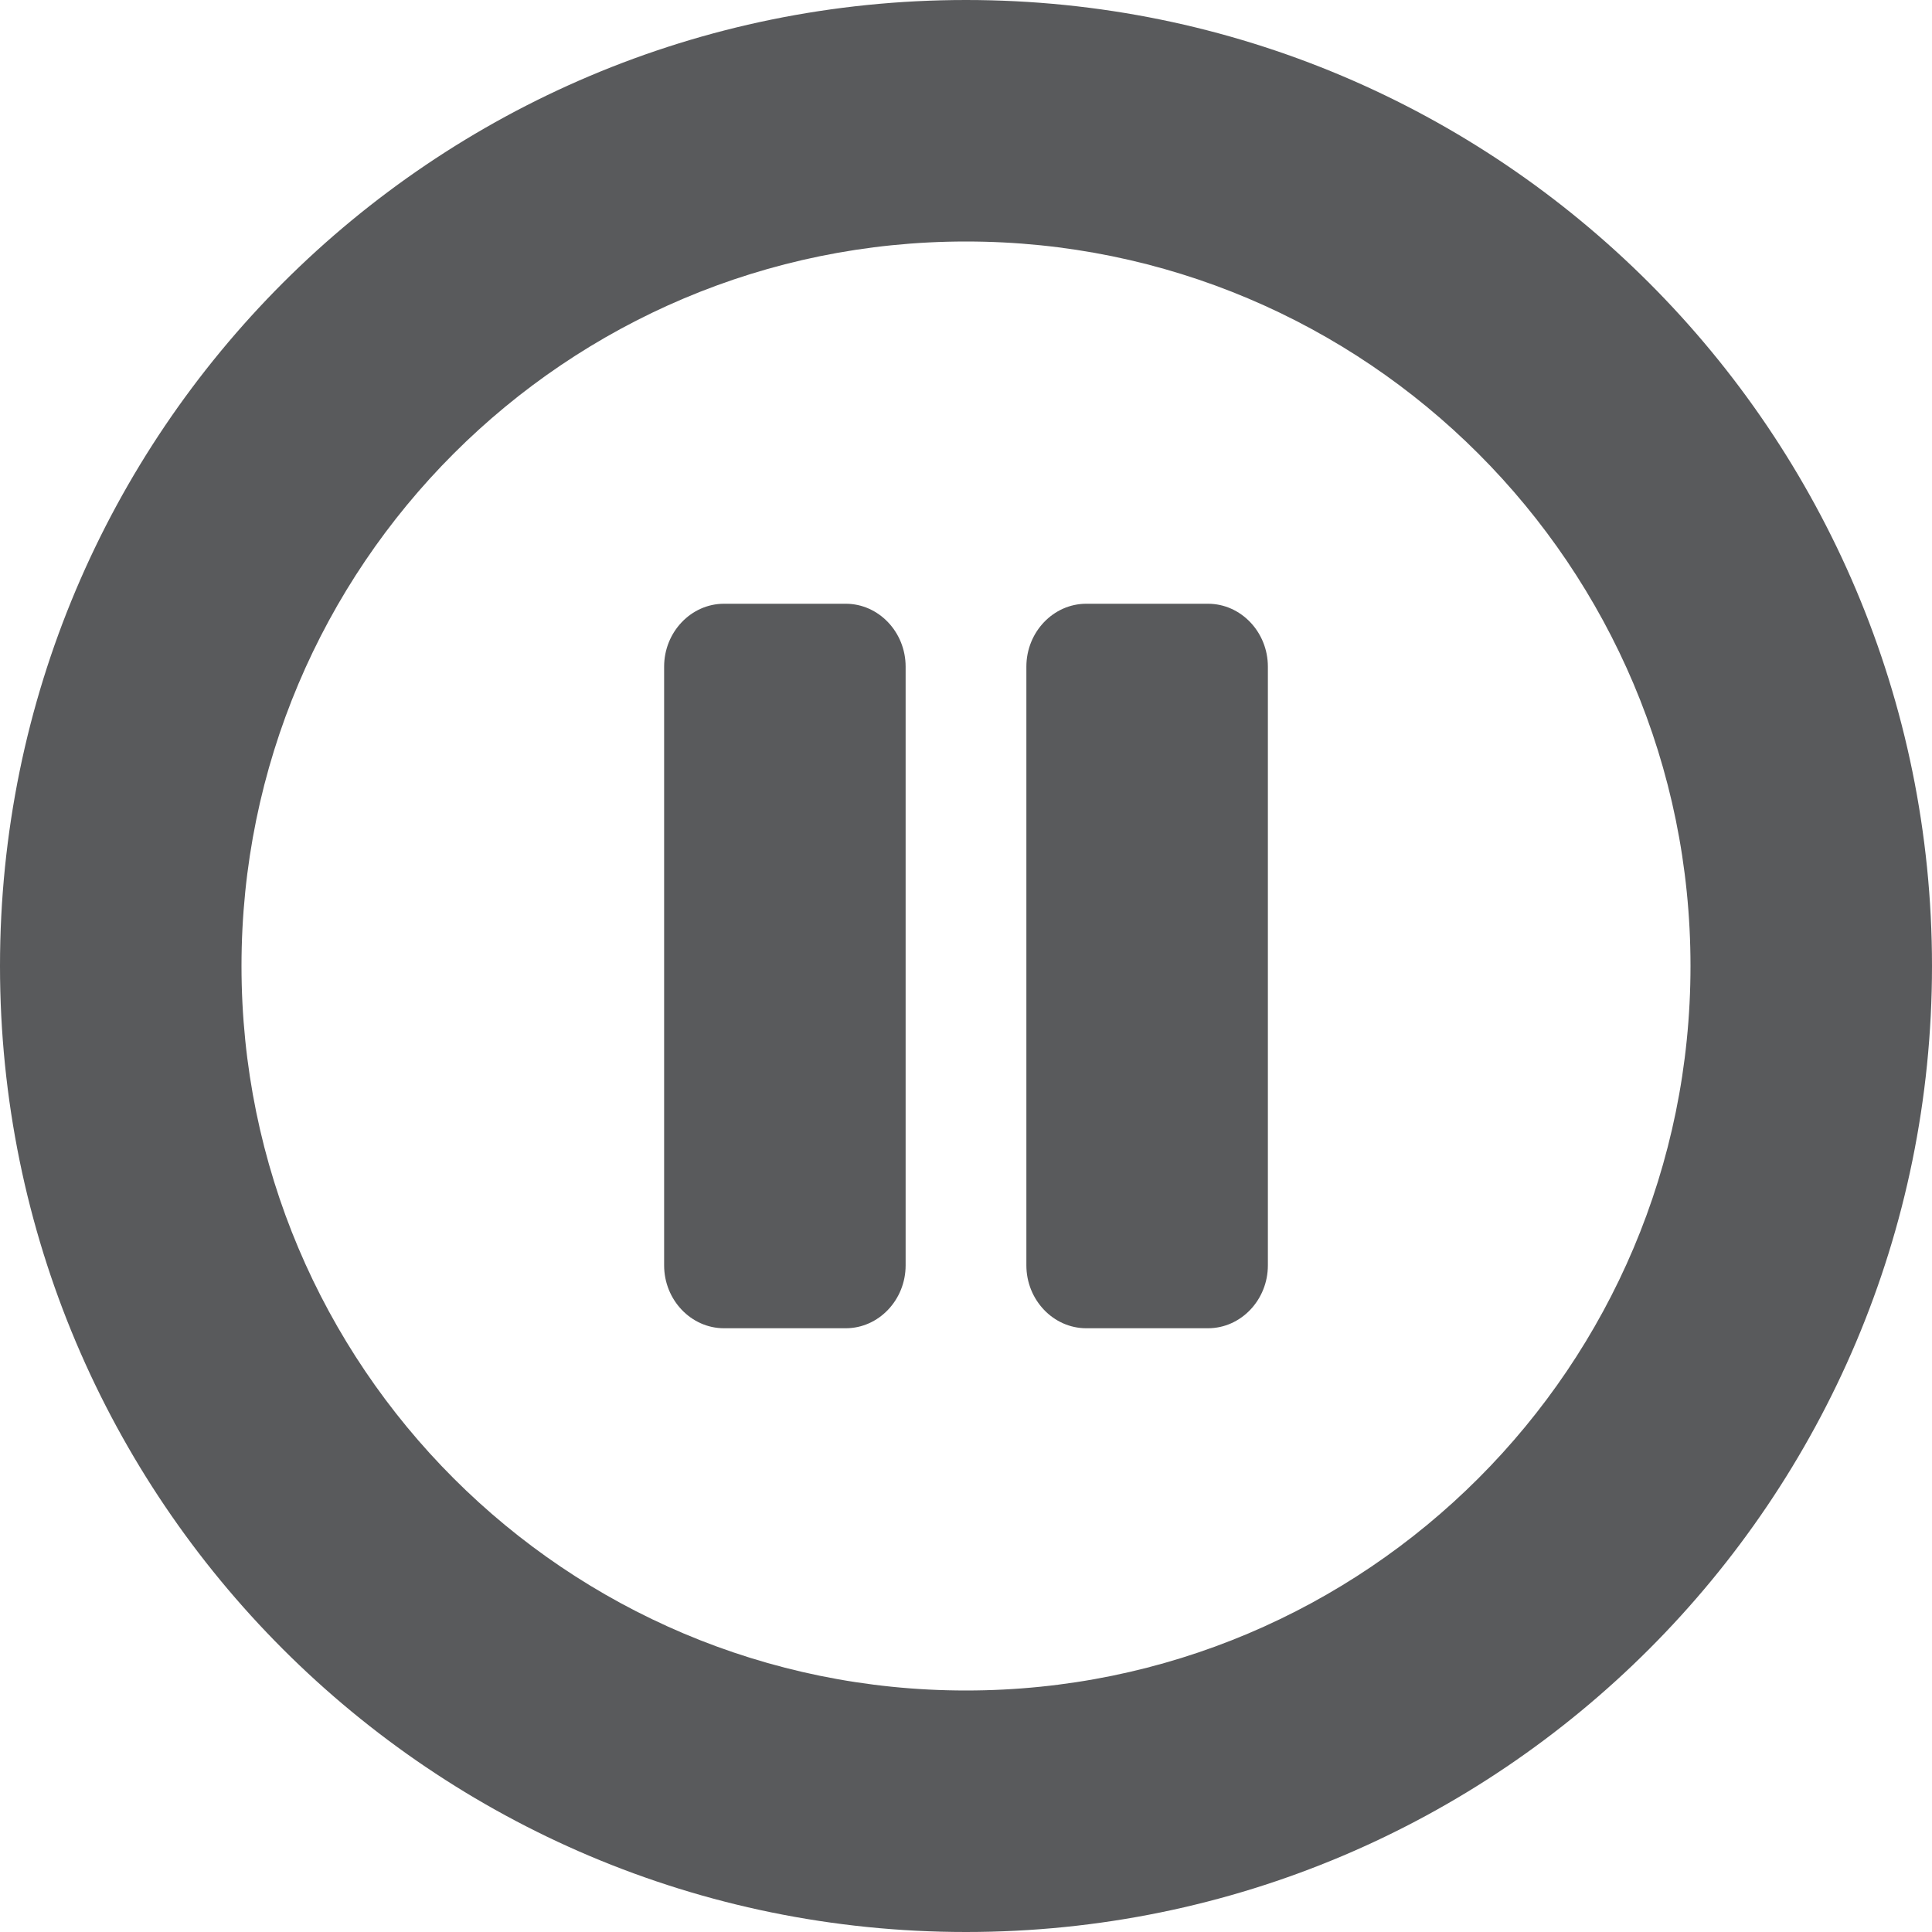
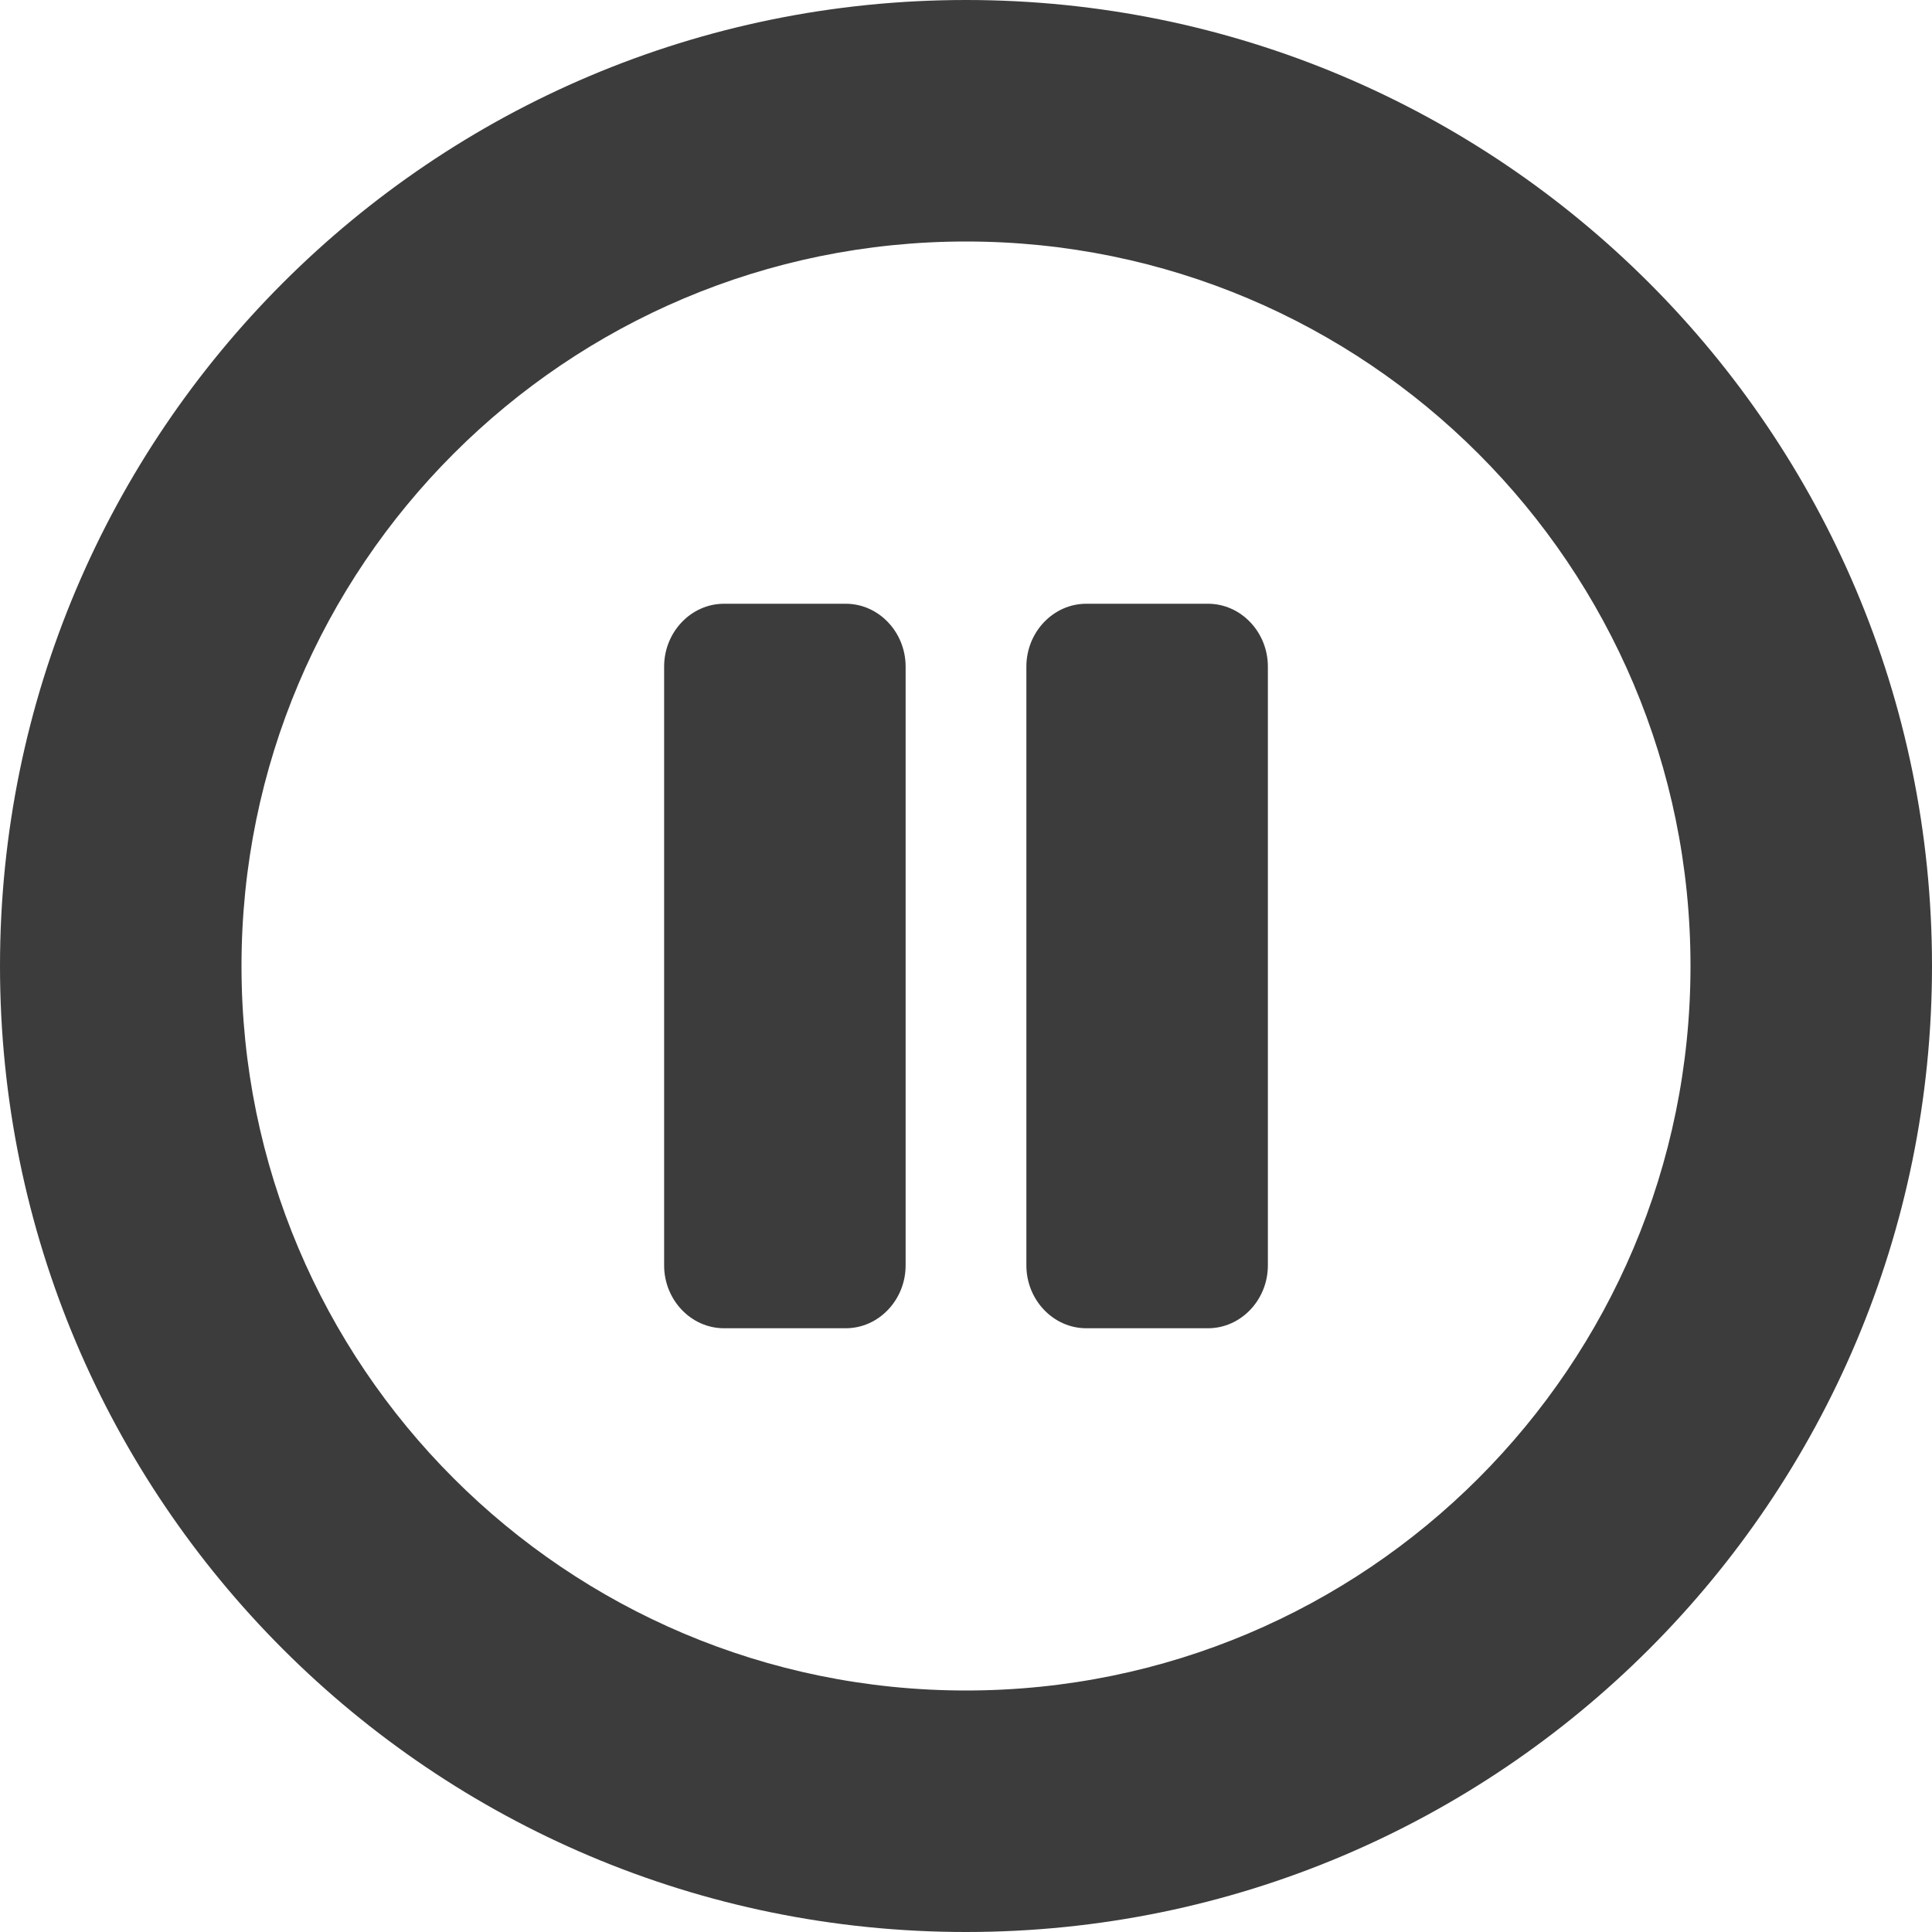
<svg xmlns="http://www.w3.org/2000/svg" width="48" height="48" viewBox="0 0 48 48">
-   <path fill="#595A5C" d="M24,0 C10.742,0 0,10.742 0,24 C0,37.258 10.742,48 24,48 C37.258,48 48,37.258 48,24 C48,10.742 37.258,0 24,0 Z M24,42 C14.055,42 6,33.945 6,24 C6,14.055 14.055,6 24,6 C33.945,6 42,14.055 42,24 C42,33.945 33.945,42 24,42 Z M31.5,16.562 L31.5,31.438 C31.5,32.297 30.83,33 30.012,33 L26.988,33 C26.17,33 25.5,32.297 25.5,31.438 L25.5,16.562 C25.5,15.703 26.17,15 26.988,15 L30.012,15 C30.83,15 31.5,15.703 31.5,16.562 Z M22.5,16.562 L22.5,31.438 C22.5,32.297 21.83,33 21.012,33 L17.988,33 C17.17,33 16.5,32.297 16.5,31.438 L16.5,16.562 C16.5,15.703 17.17,15 17.988,15 L21.012,15 C21.83,15 22.5,15.703 22.5,16.562 Z" />
+   <path fill="rgba(12, 12, 13, 0.8)" d="M24,0 C10.742,0 0,10.742 0,24 C0,37.258 10.742,48 24,48 C37.258,48 48,37.258 48,24 C48,10.742 37.258,0 24,0 Z M24,42 C14.055,42 6,33.945 6,24 C6,14.055 14.055,6 24,6 C33.945,6 42,14.055 42,24 C42,33.945 33.945,42 24,42 Z M31.5,16.562 L31.5,31.438 C31.5,32.297 30.83,33 30.012,33 L26.988,33 C26.17,33 25.5,32.297 25.5,31.438 L25.5,16.562 C25.5,15.703 26.17,15 26.988,15 L30.012,15 C30.83,15 31.5,15.703 31.5,16.562 Z M22.5,16.562 L22.5,31.438 C22.5,32.297 21.83,33 21.012,33 L17.988,33 C17.17,33 16.5,32.297 16.5,31.438 L16.5,16.562 C16.5,15.703 17.17,15 17.988,15 L21.012,15 C21.83,15 22.5,15.703 22.5,16.562 Z" />
</svg>
